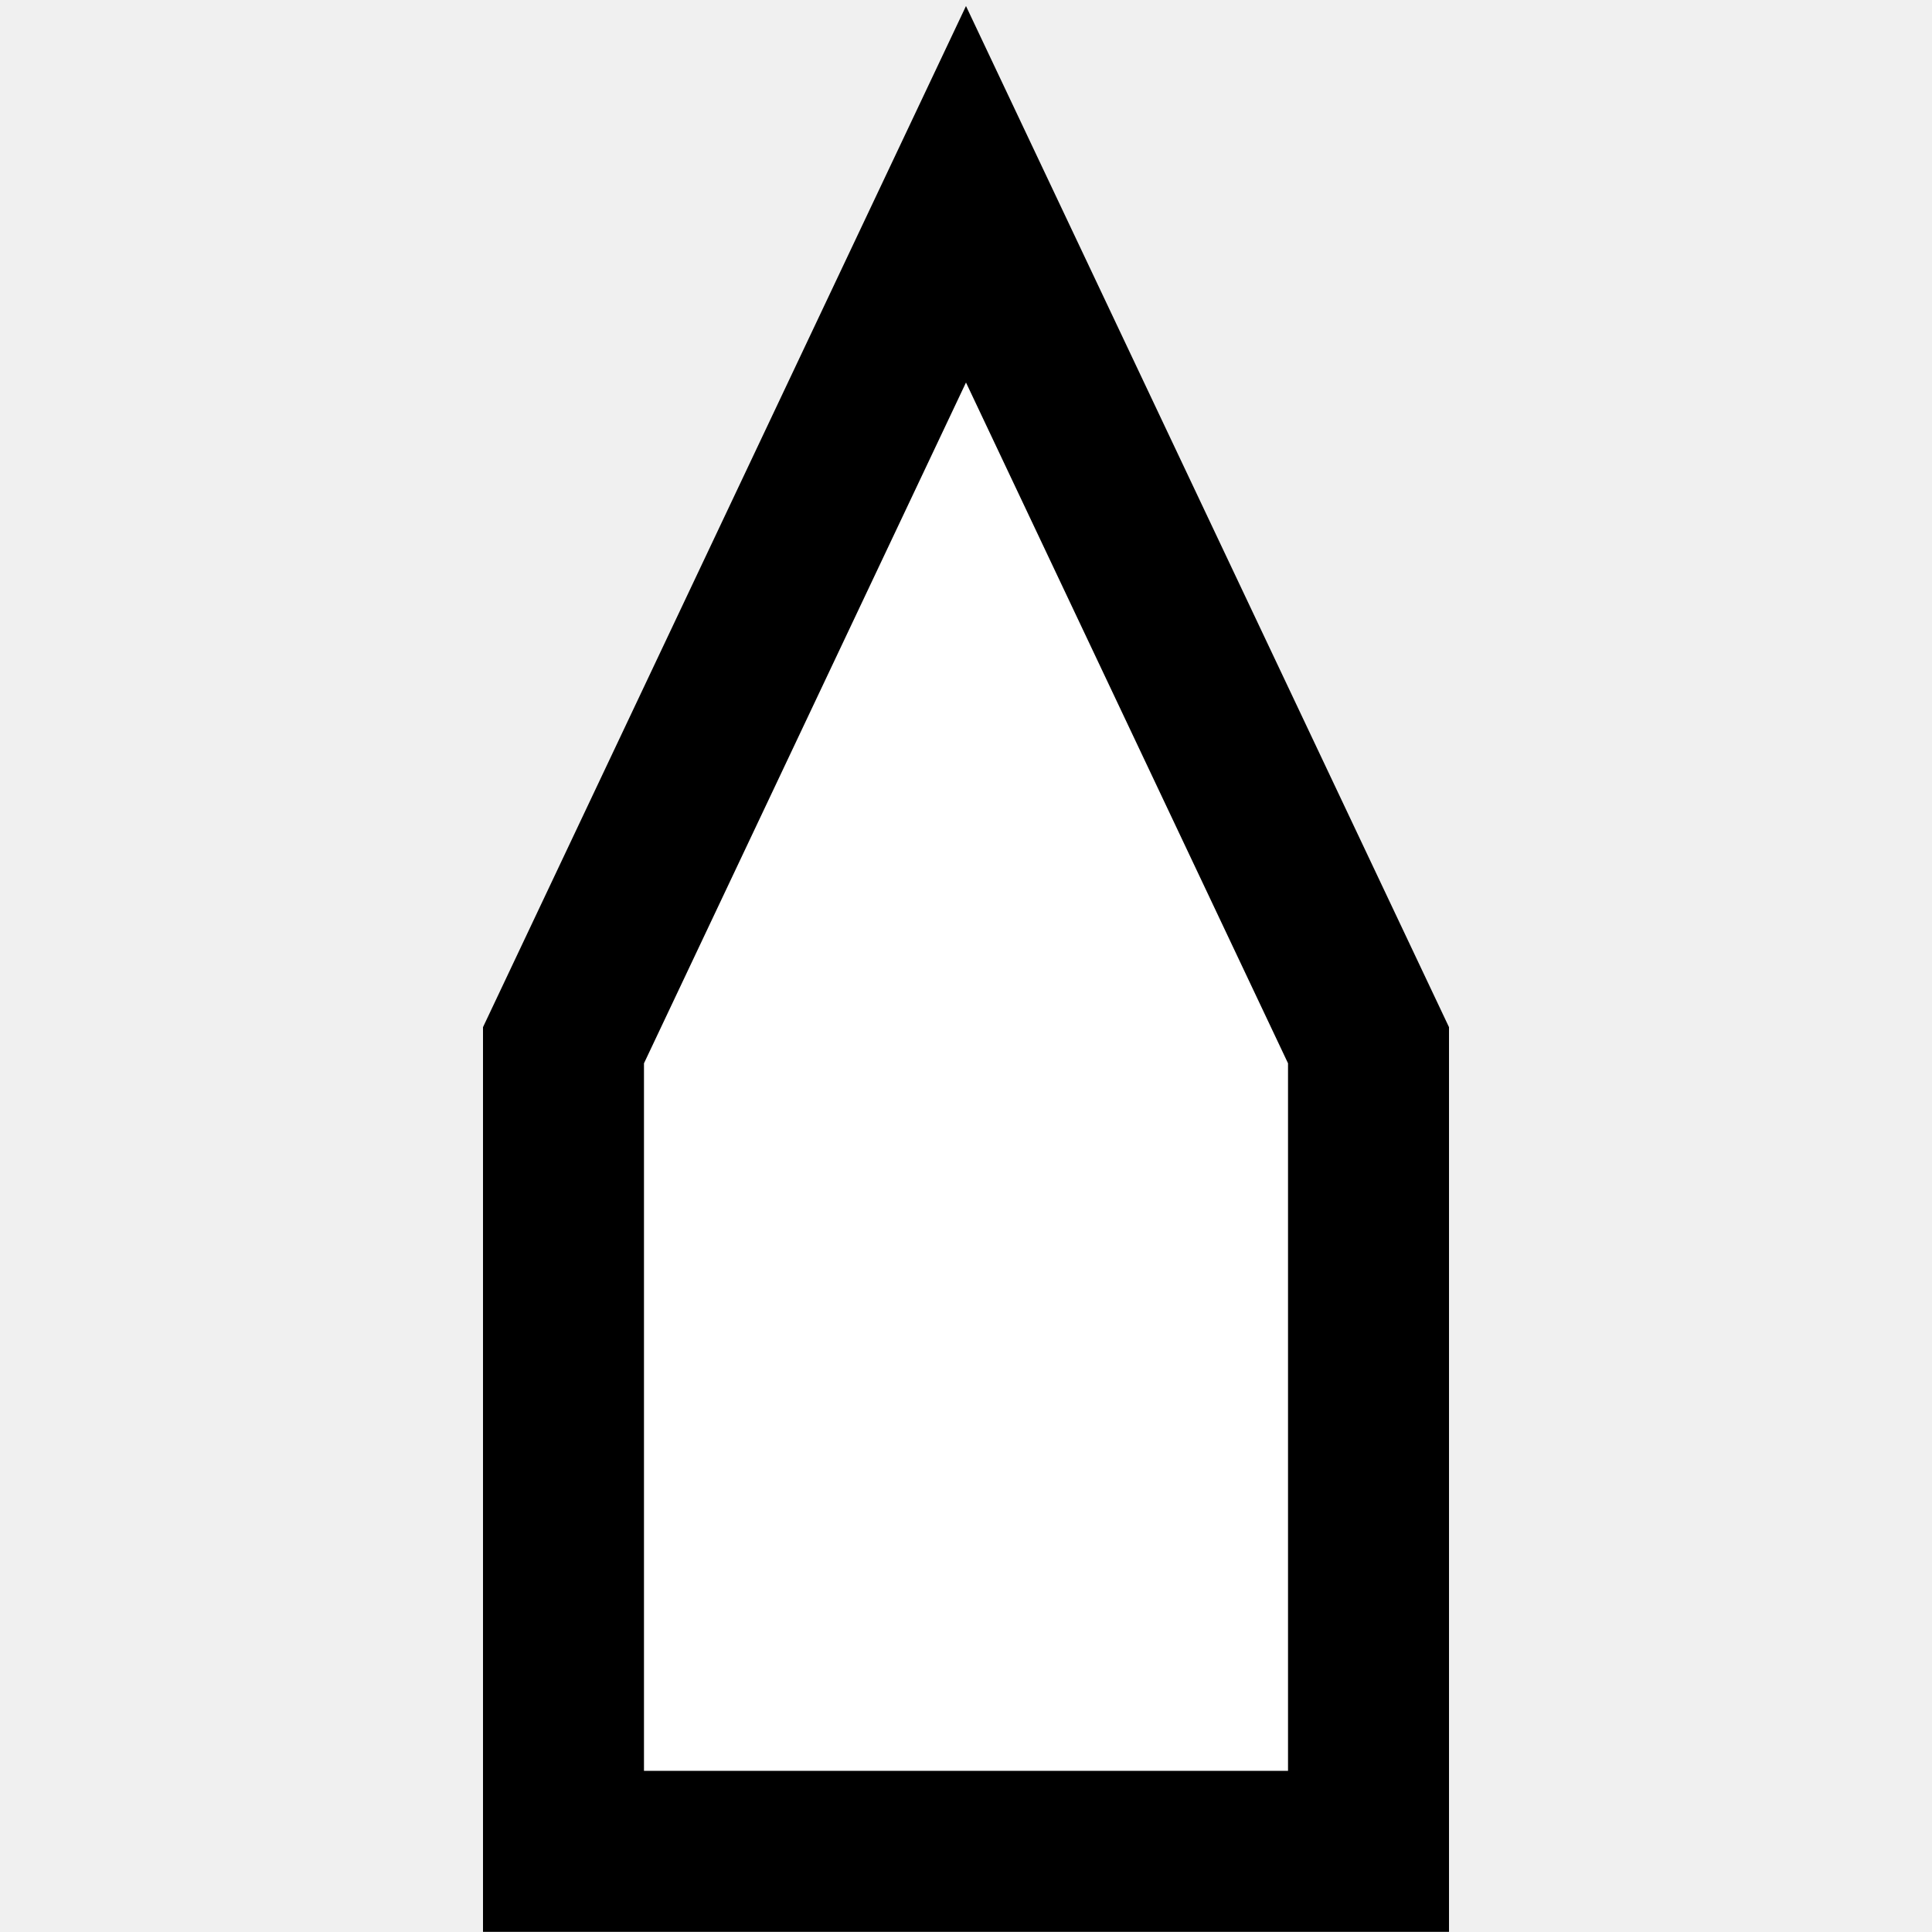
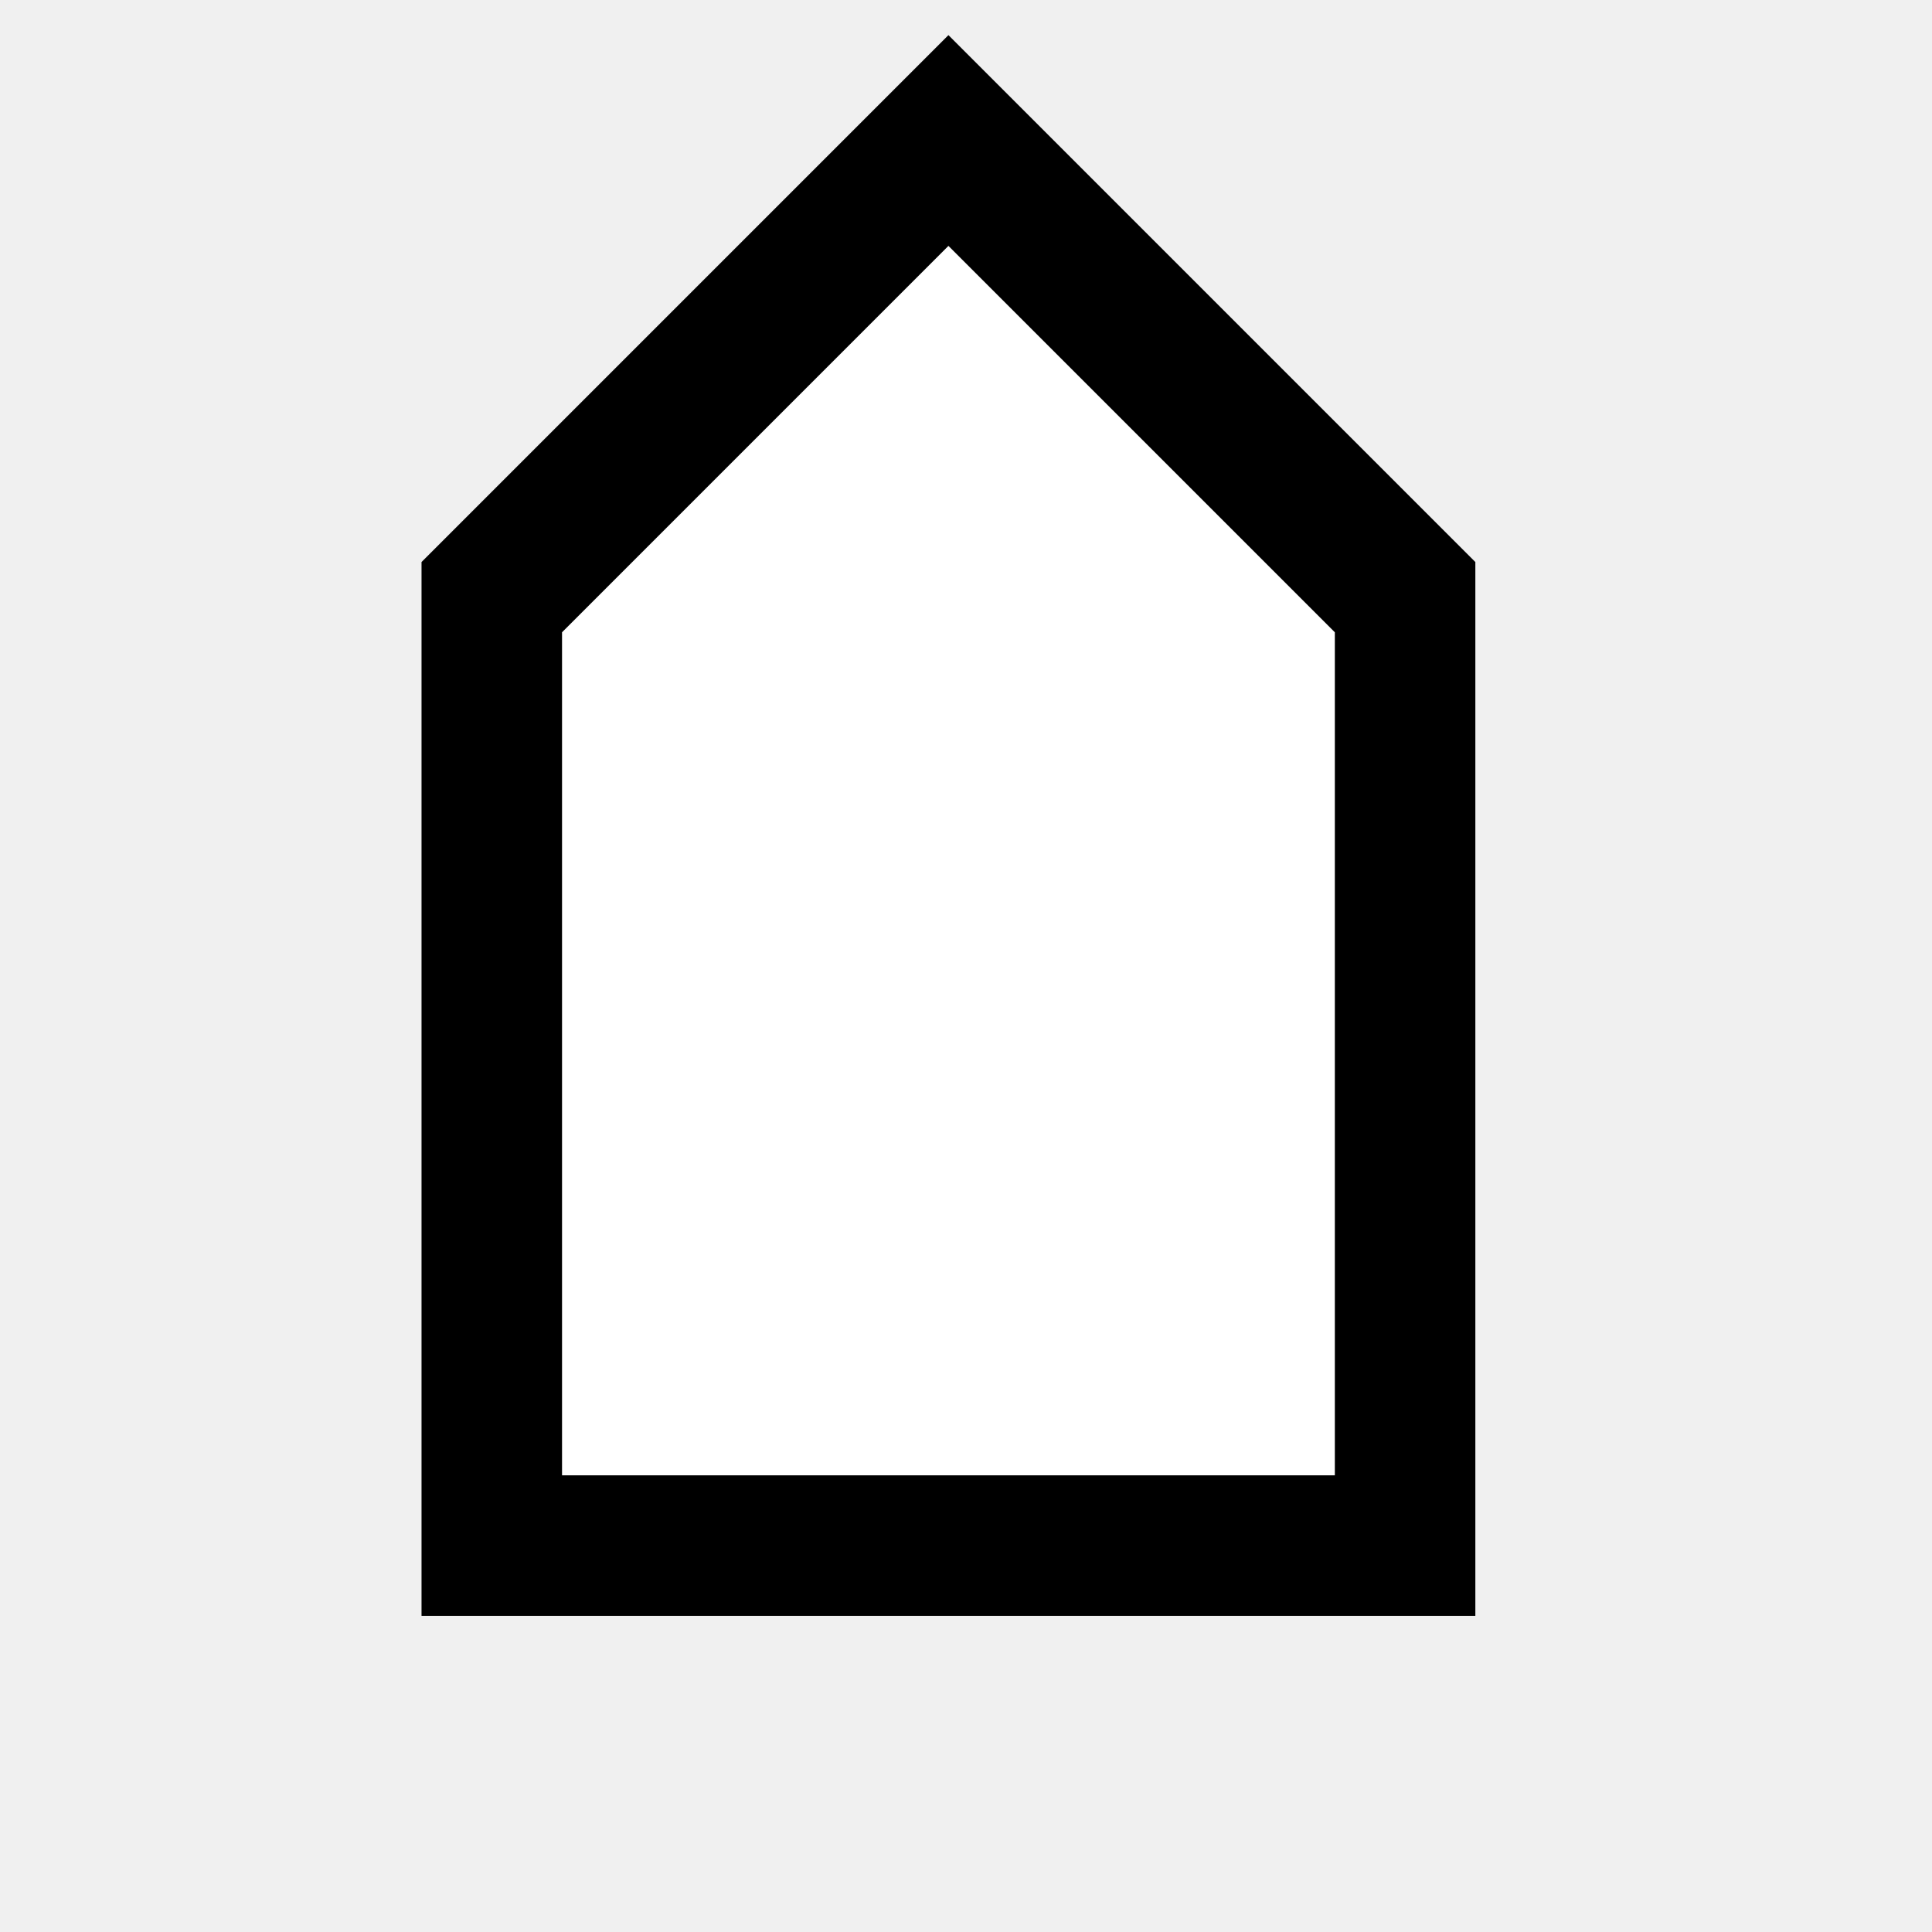
- <svg xmlns="http://www.w3.org/2000/svg" width="84" height="84" id="svg3901" version="1.1">
-   <defs id="defs3903" />
-   <g id="layer1" transform="translate(-138.0625,17.6875)">
-     <path style="fill:#ffffff;fill-opacity:1;stroke:#000000;stroke-width:6.999;stroke-miterlimit:4;stroke-opacity:1" d="M 197.563,27.757 180.062,-9.241 162.562,27.758 l 0,35.048 35.001,0 z" id="rect3098" />
+ <svg xmlns="http://www.w3.org/2000/svg" version="1.1" x="0px" y="0px" width="55" height="55" viewBox="0, 0, 55, 55">
+   <g id="Layer 1">
+     <g>
+       <path d="M12,16 L27,1 L42,16 L42,46 L12,46 z" fill="#000000" />
+       <path d="M16,18 L27,7 L38,18 L38,42 L16,42 z" fill="#FFFFFF" />
+     </g>
  </g>
+   <defs />
</svg>
